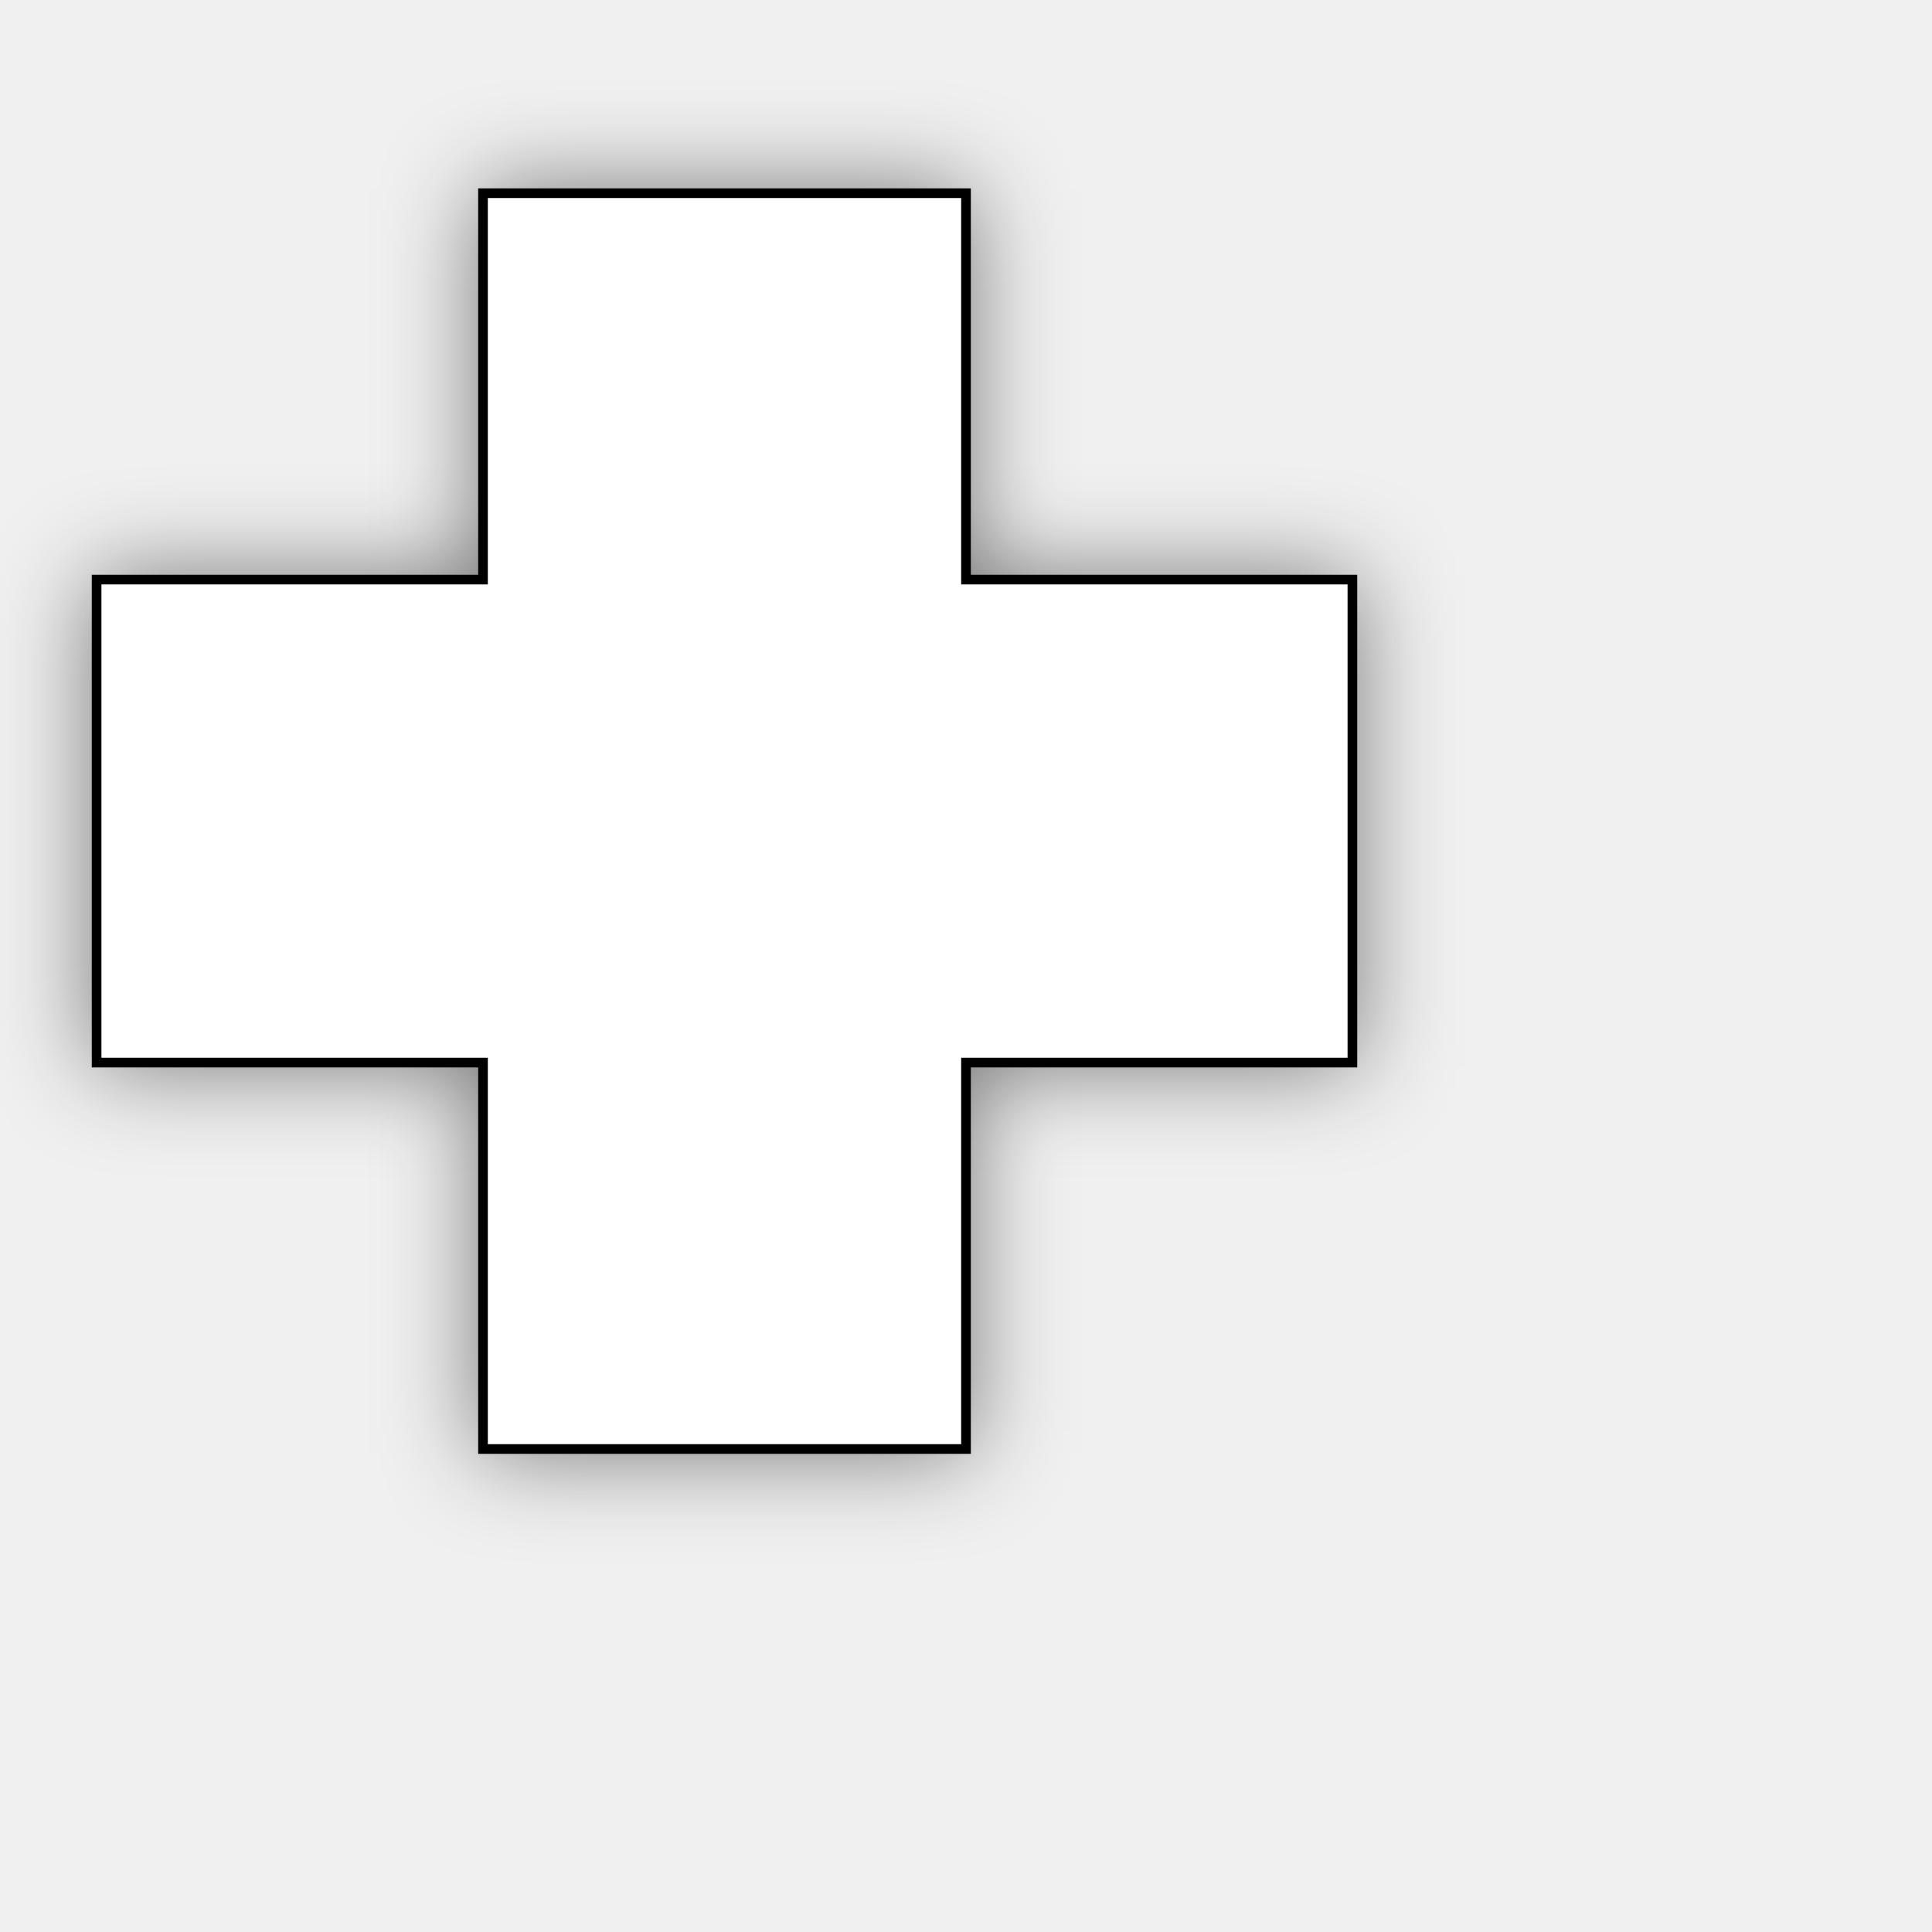
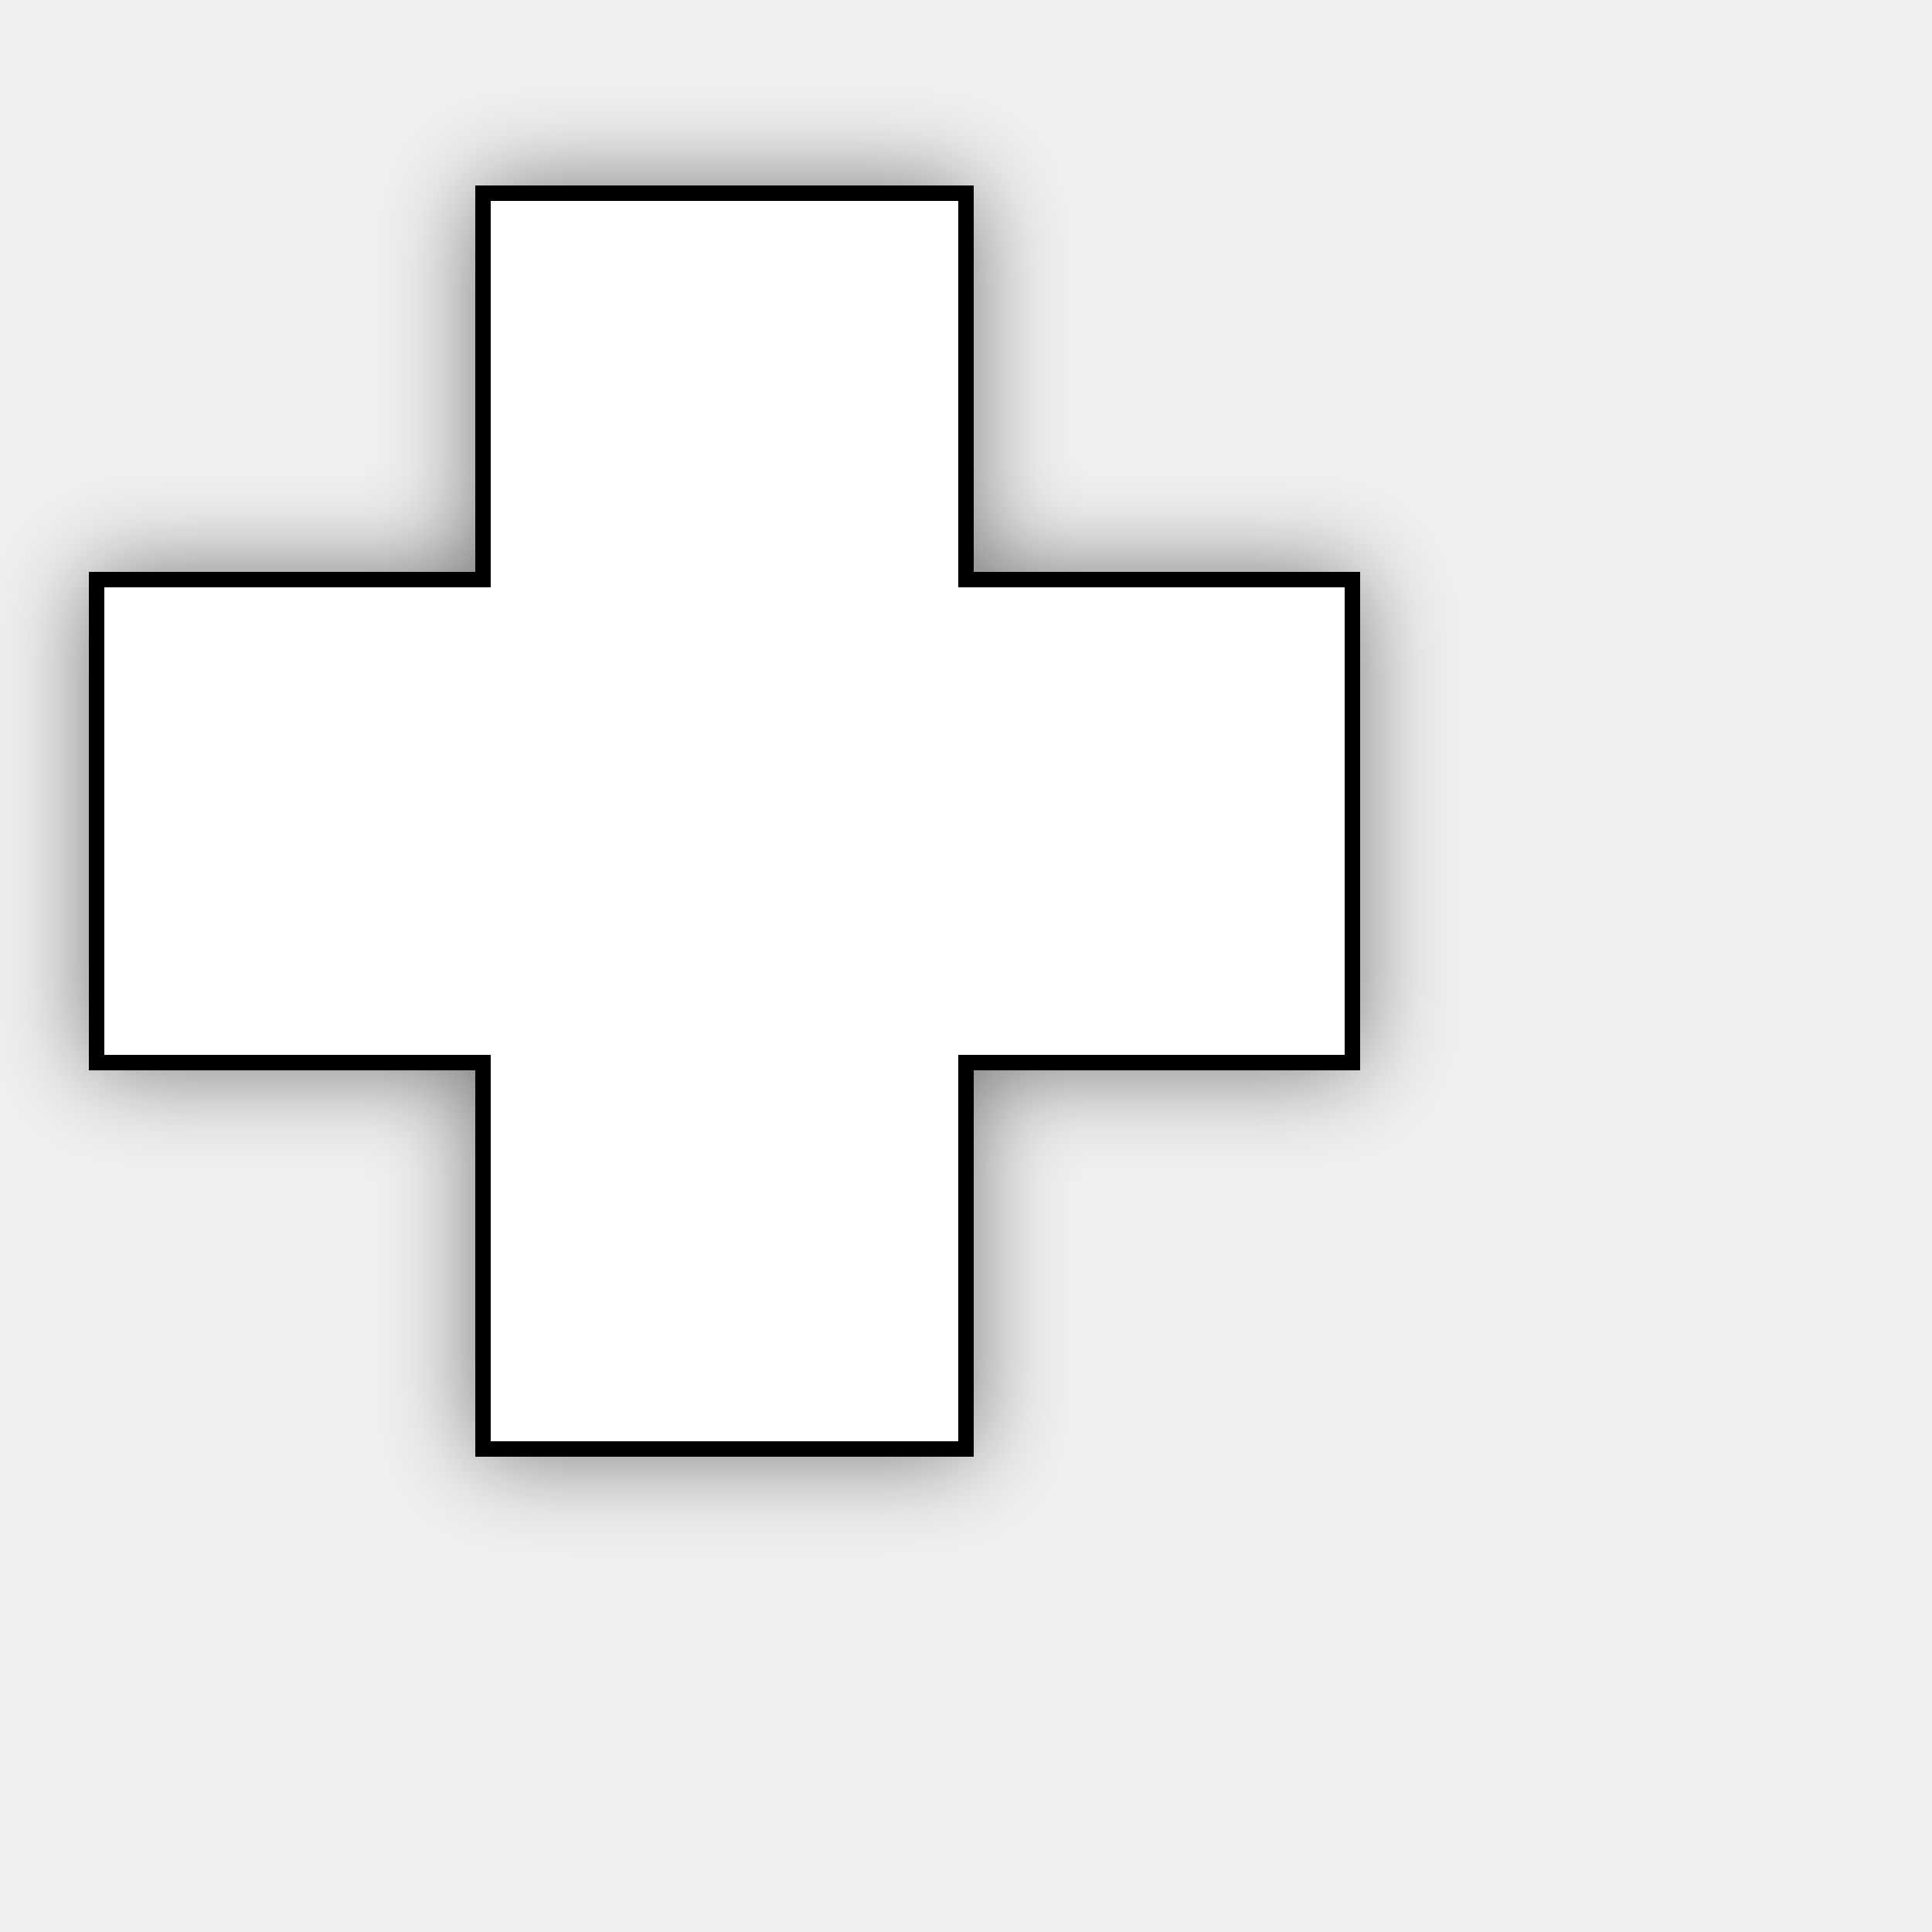
<svg xmlns="http://www.w3.org/2000/svg" version="1.1" id="svg2" width="100" height="100" viewBox="0 0 100 100">
  <defs id="defs6">
    <filter style="color-interpolation-filters:sRGB;" id="filter7822" x="-0.095" y="-0.095" width="1.206" height="1.191">
      <feFlood flood-opacity="0.498" flood-color="rgb(0,0,0)" result="flood" id="feFlood7812" />
      <feComposite in="flood" in2="SourceGraphic" operator="in" result="composite1" id="feComposite7814" />
      <feGaussianBlur in="composite1" stdDeviation="2.5" result="blur" id="feGaussianBlur7816" />
      <feOffset dx="1" dy="0" result="offset" id="feOffset7818" />
      <feComposite in="SourceGraphic" in2="offset" operator="over" result="composite2" id="feComposite7820" />
    </filter>
-     <filter style="color-interpolation-filters:sRGB;" id="filter937" x="-0.096" y="-0.096" width="1.192" height="1.192">
+     <filter style="color-interpolation-filters:sRGB;" id="filter937" x="-0.098" y="-0.098" width="1.197" height="1.197">
      <feFlood flood-opacity="0.498" flood-color="rgb(0,0,0)" result="flood" id="feFlood927" />
      <feComposite in="flood" in2="SourceGraphic" operator="in" result="composite1" id="feComposite929" />
      <feGaussianBlur in="composite1" stdDeviation="2.5" result="blur" id="feGaussianBlur931" />
      <feOffset dx="0" dy="0" result="offset" id="feOffset933" />
      <feComposite in="SourceGraphic" in2="offset" operator="over" result="composite2" id="feComposite935" />
    </filter>
  </defs>
  <g id="g8">
-     <path id="rect1525" style="fill:#ffffff;fill-opacity:1;stroke:#000000;stroke-width:0.5;stroke-opacity:1;filter:url(#filter937)" d="M 25,10 V 30 H 5 V 55 H 25 V 75 H 50 V 55 H 70 V 30 H 50 V 10 Z" />
+     <path id="rect1525" style="fill:#ffffff;fill-opacity:1;stroke:#000000;stroke-width:0.8;stroke-opacity:1;filter:url(#filter937);stroke-miterlimit:4;stroke-dasharray:none" d="M 25,10 V 30 H 5 V 55 H 25 V 75 H 50 V 55 H 70 V 30 H 50 V 10 Z" />
  </g>
</svg>
